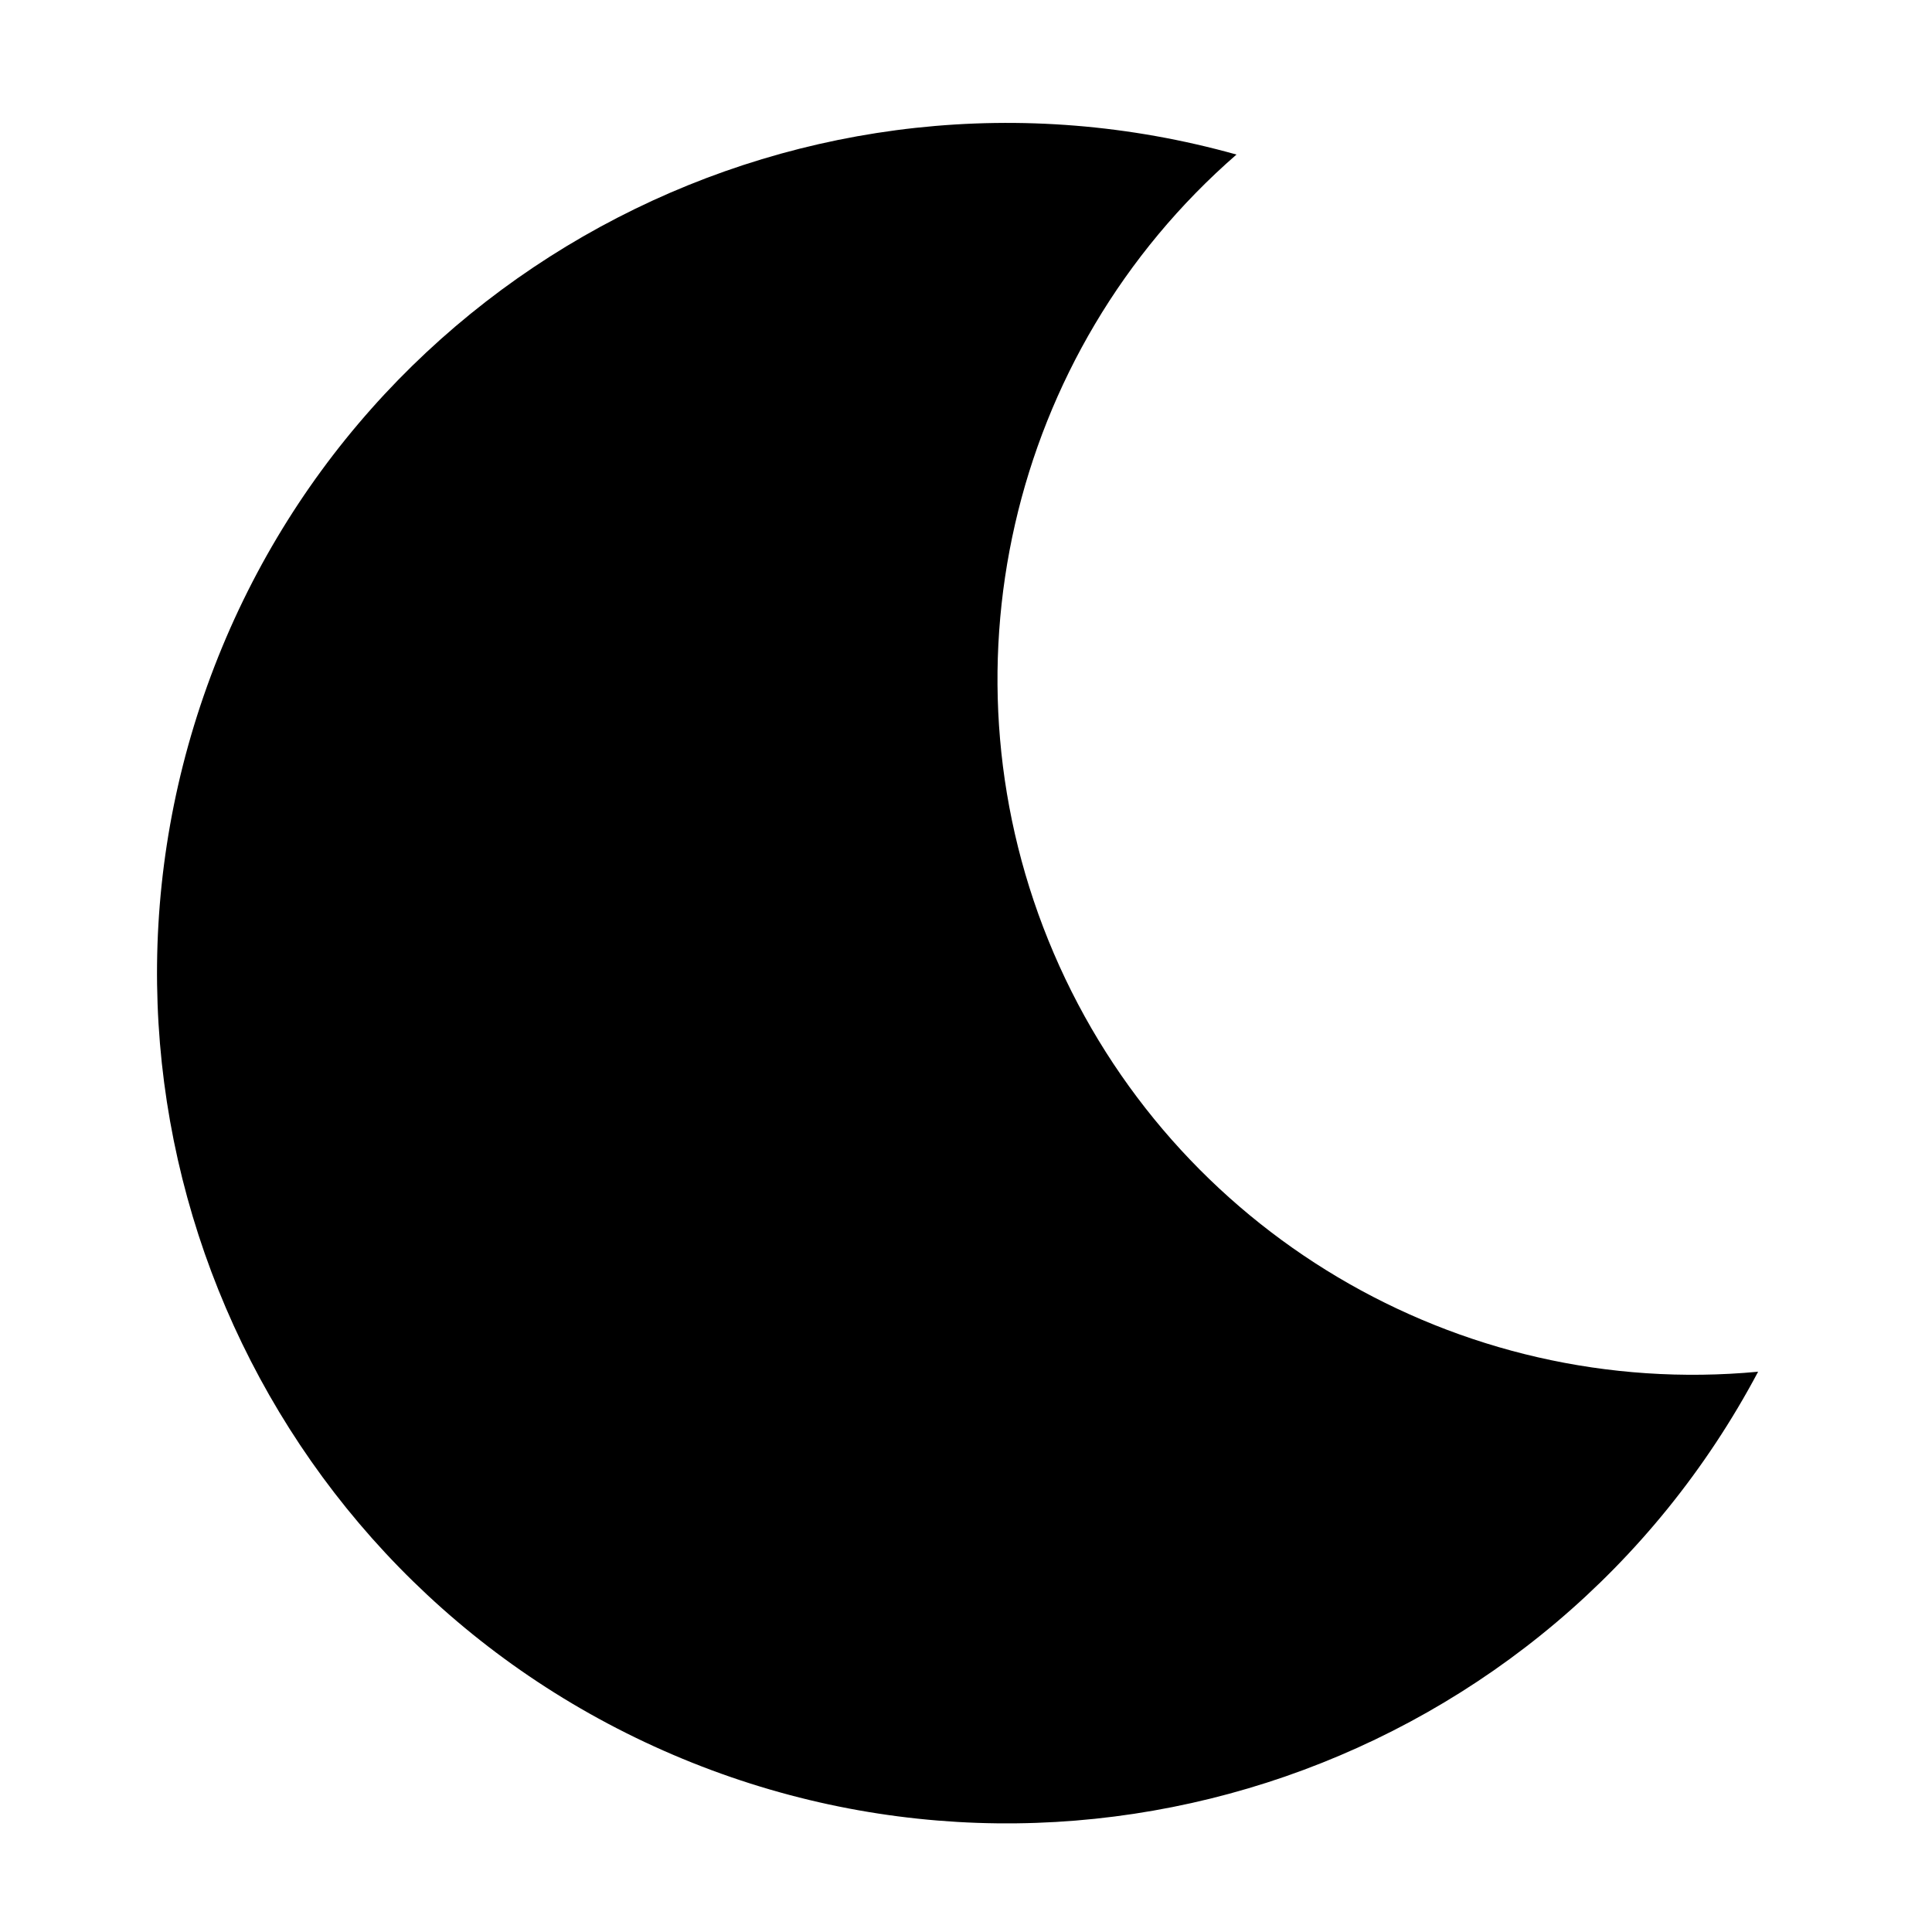
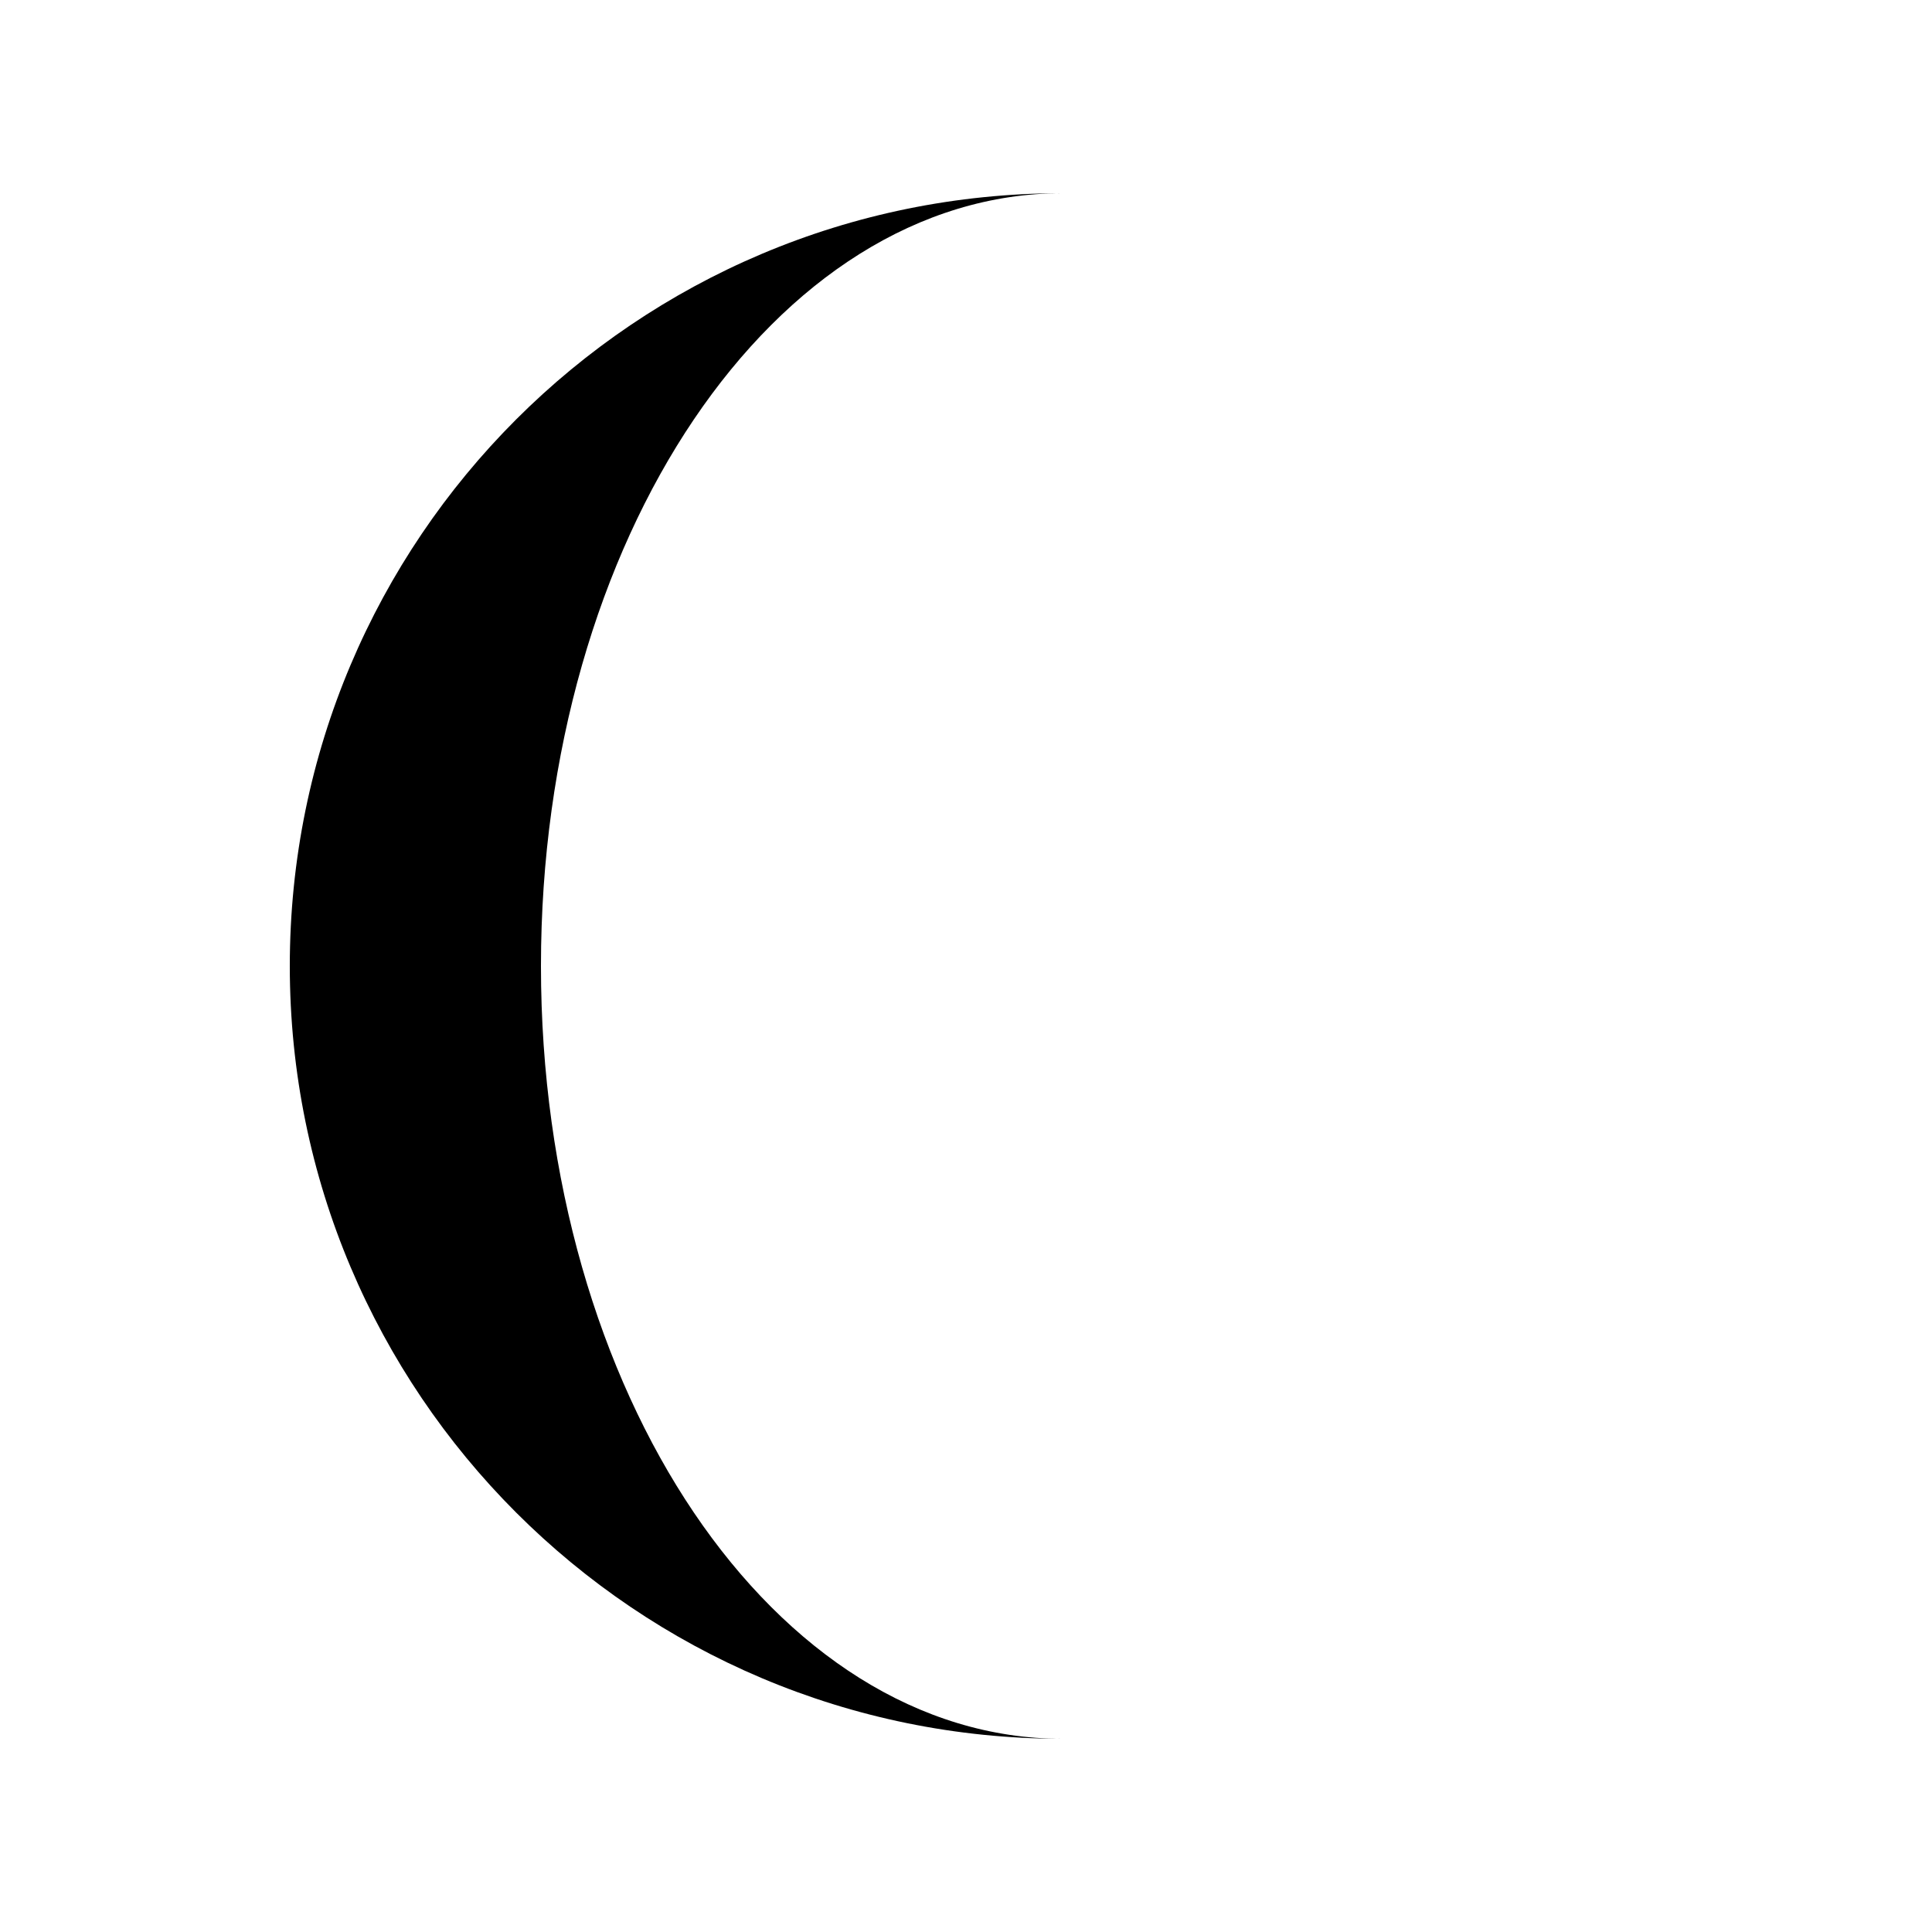
<svg xmlns="http://www.w3.org/2000/svg" width="100" height="100" viewBox="0 0 100 100" fill="none">
-   <path fill-rule="evenodd" clip-rule="evenodd" fill="currentColor" d="M64 8a44 44 0 1 0 27 63A36 36 0 0 1 64 8z" />
+   <path fill="currentColor" d="M55 10 C32.9 10 15 27.9 15 50 C15 72.1 32.9 90 55 90 C40.1 90 28 72.1 28 50 C28 27.9 40.1 10 55 10 Z" />
</svg>
